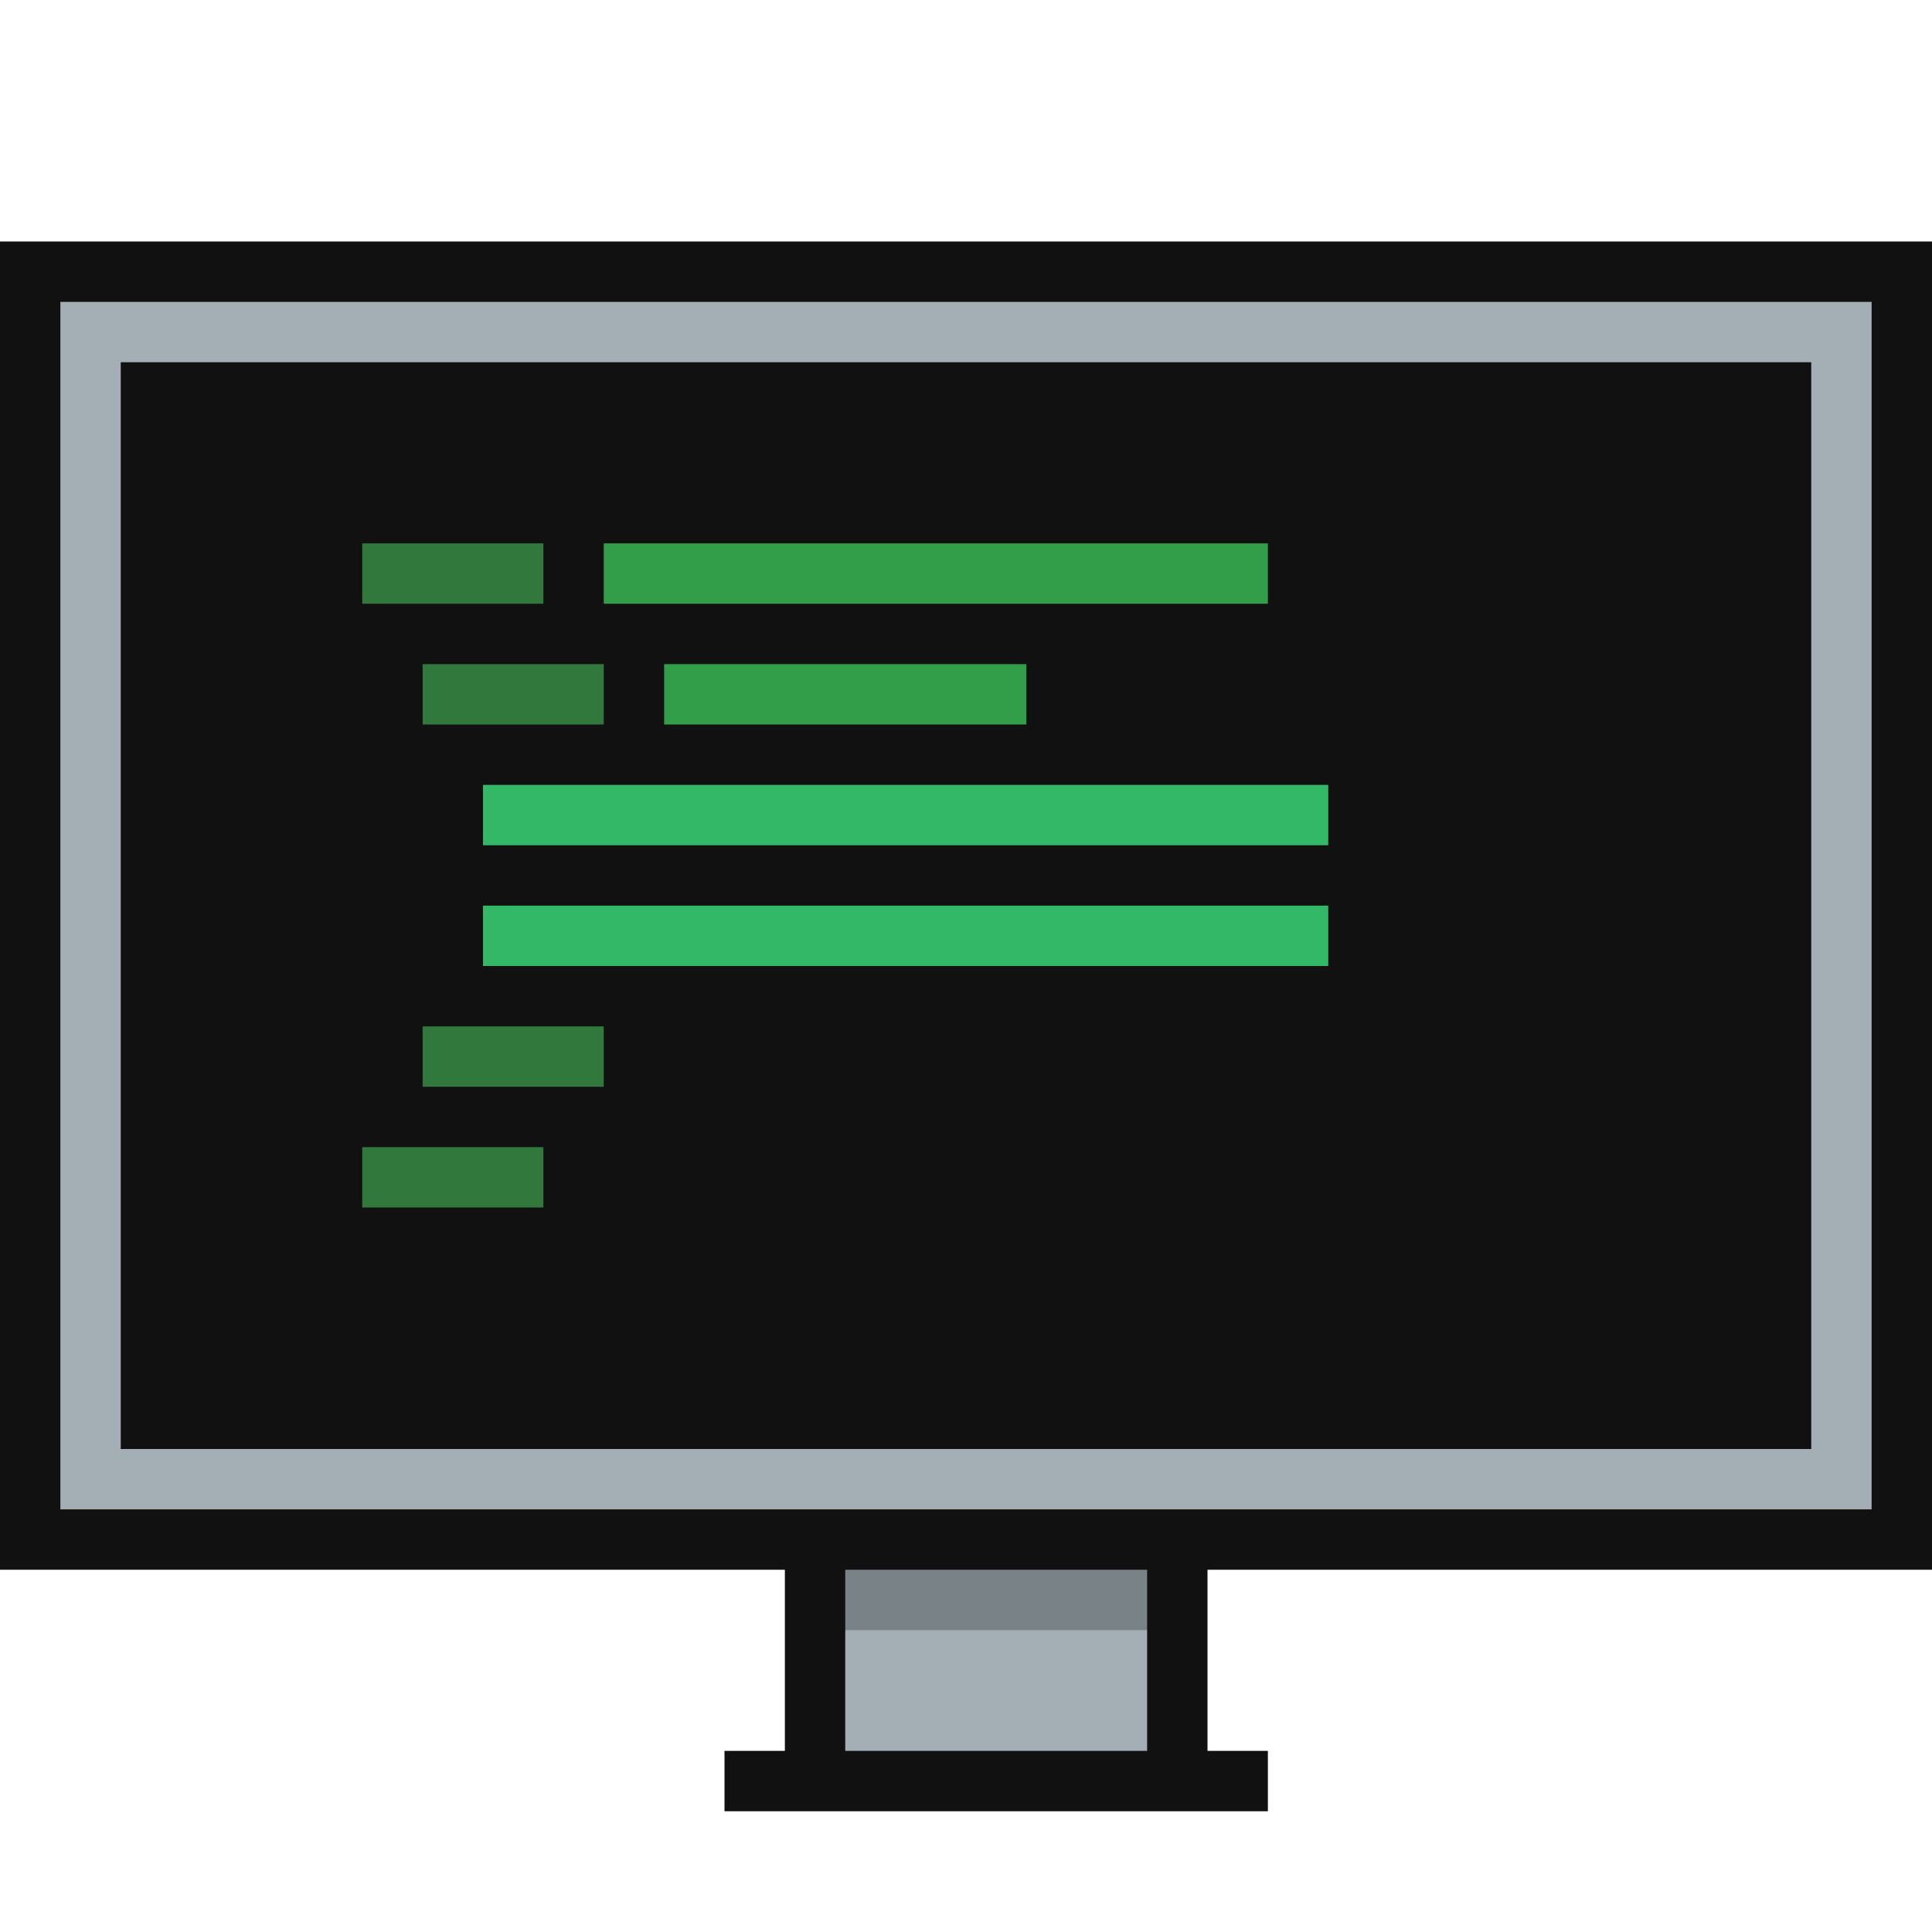
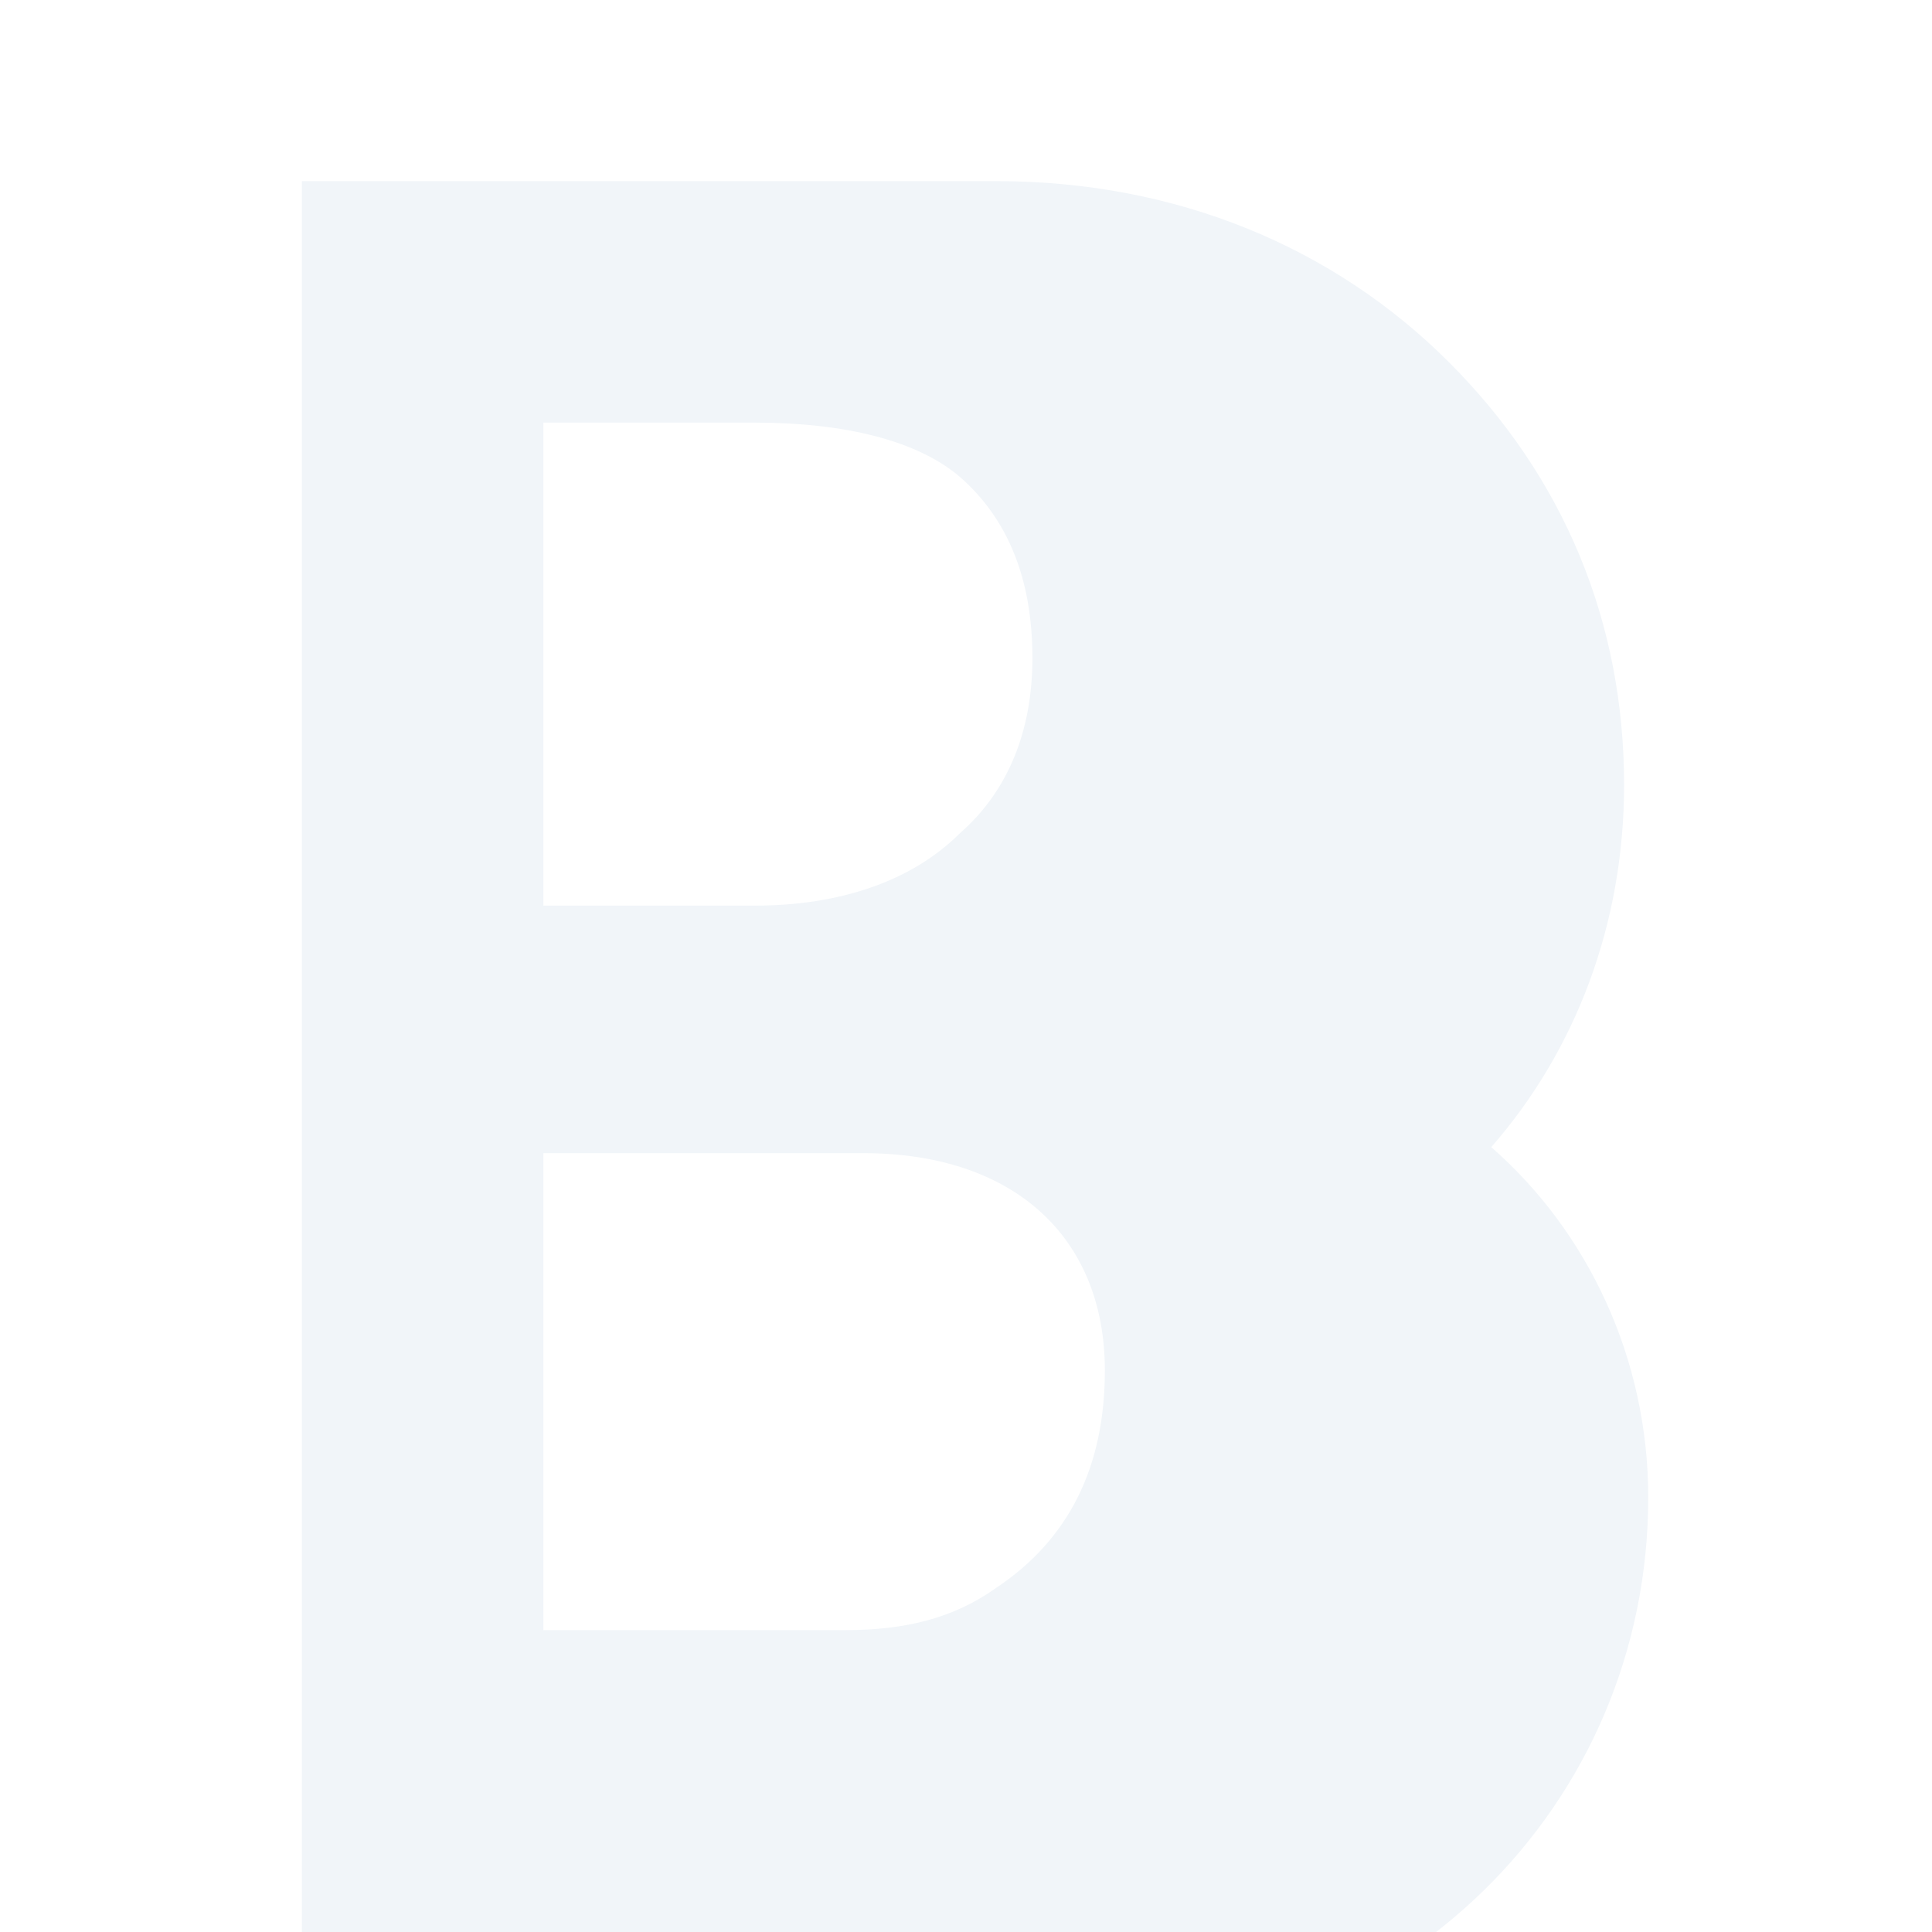
- <svg xmlns="http://www.w3.org/2000/svg" version="1.1" id="Uploaded to svgrepo.com" width="64px" height="64px" viewBox="0 0 32 32" xml:space="preserve" fill="#000000">
-   <g id="SVGRepo_bgCarrier" stroke-width="0" />
-   <g id="SVGRepo_tracerCarrier" stroke-linecap="round" stroke-linejoin="round" />
-   <g id="SVGRepo_iconCarrier">
-     <style type="text/css"> .avocado_een{fill:#111;} .avocado_twee{fill:#111;} .avocado_negentien{fill:#32b866;} .avocado_twintig{fill:#339e49;} .avocado_acht{fill:#A3AEB5;} .avocado_zeven{fill:#788287;} .avocado_tien{fill:#30783c;} .st0{fill:#FFFAEE;} .st1{fill:#716558;} .st2{fill:#DBD2C1;} .st3{fill:#D1712A;} .st4{fill:#CC4121;} .st5{fill:#8D3E93;} .st6{fill:#248EBC;} .st7{fill:#6F9B45;} .st8{fill:#AF9480;} </style>
-     <g>
-       <g>
-         <rect x="0.5" y="4.5" class="avocado_twee" width="31" height="21" />
-       </g>
-       <g>
-         <path class="avocado_acht" d="M0.5,4.5v21h13v4h6v-4h12v-21H0.5z M30,24H2V6h28V24z" />
-       </g>
-       <rect x="13.5" y="25.5" class="avocado_zeven" width="6" height="1.5" />
-       <path class="avocado_een" d="M32,26V4H0v22h13v3h-1v1h9v-1h-1v-3H32z M1,25V5h30v20H1z M19,29h-5v-3h5V29z" />
-       <path class="avocado_tien" d="M9,10H6V9h3V10z M7,11v1h3v-1H7z M7,18h3v-1H7V18z M6,20h3v-1H6V20z" />
-       <g>
-         <g>
-           <path class="avocado_negentien" d="M22,13v1H8v-1H22z M8,16h14v-1H8V16z" />
-         </g>
-       </g>
-       <g>
-         <g>
-           <path class="avocado_twintig" d="M17,12h-6v-1h6V12z M21,9H10v1h11V9z" />
-         </g>
-       </g>
-     </g>
-   </g>
+ <svg xmlns="http://www.w3.org/2000/svg" viewBox="0 0 32 32" fill="none" role="img" aria-labelledby="bp-logo-title">
+   <path fill="#f1f5f9" fill-rule="evenodd" d="M5 3h11.5c3 0 5.6 1.1 7.5 3 1.9 1.9 2.9 4.3 2.9 7 0 2.3-.8 4.4-2.2 6 1.6 1.4 2.6 3.5 2.6 5.8 0 5.1-4.1 9.2-9.5 9.2H5V3zm4 4v8h3.5c1.4 0 2.6-.4 3.4-1.2.8-.7 1.2-1.7 1.2-2.9 0-1.3-.4-2.3-1.2-3-.7-.6-1.9-.9-3.4-.9H9zm0 12v8h5c1 0 1.8-.2 2.5-.7 1.2-.8 1.8-2 1.8-3.6 0-2.2-1.5-3.6-4-3.6H9z" />
</svg>
